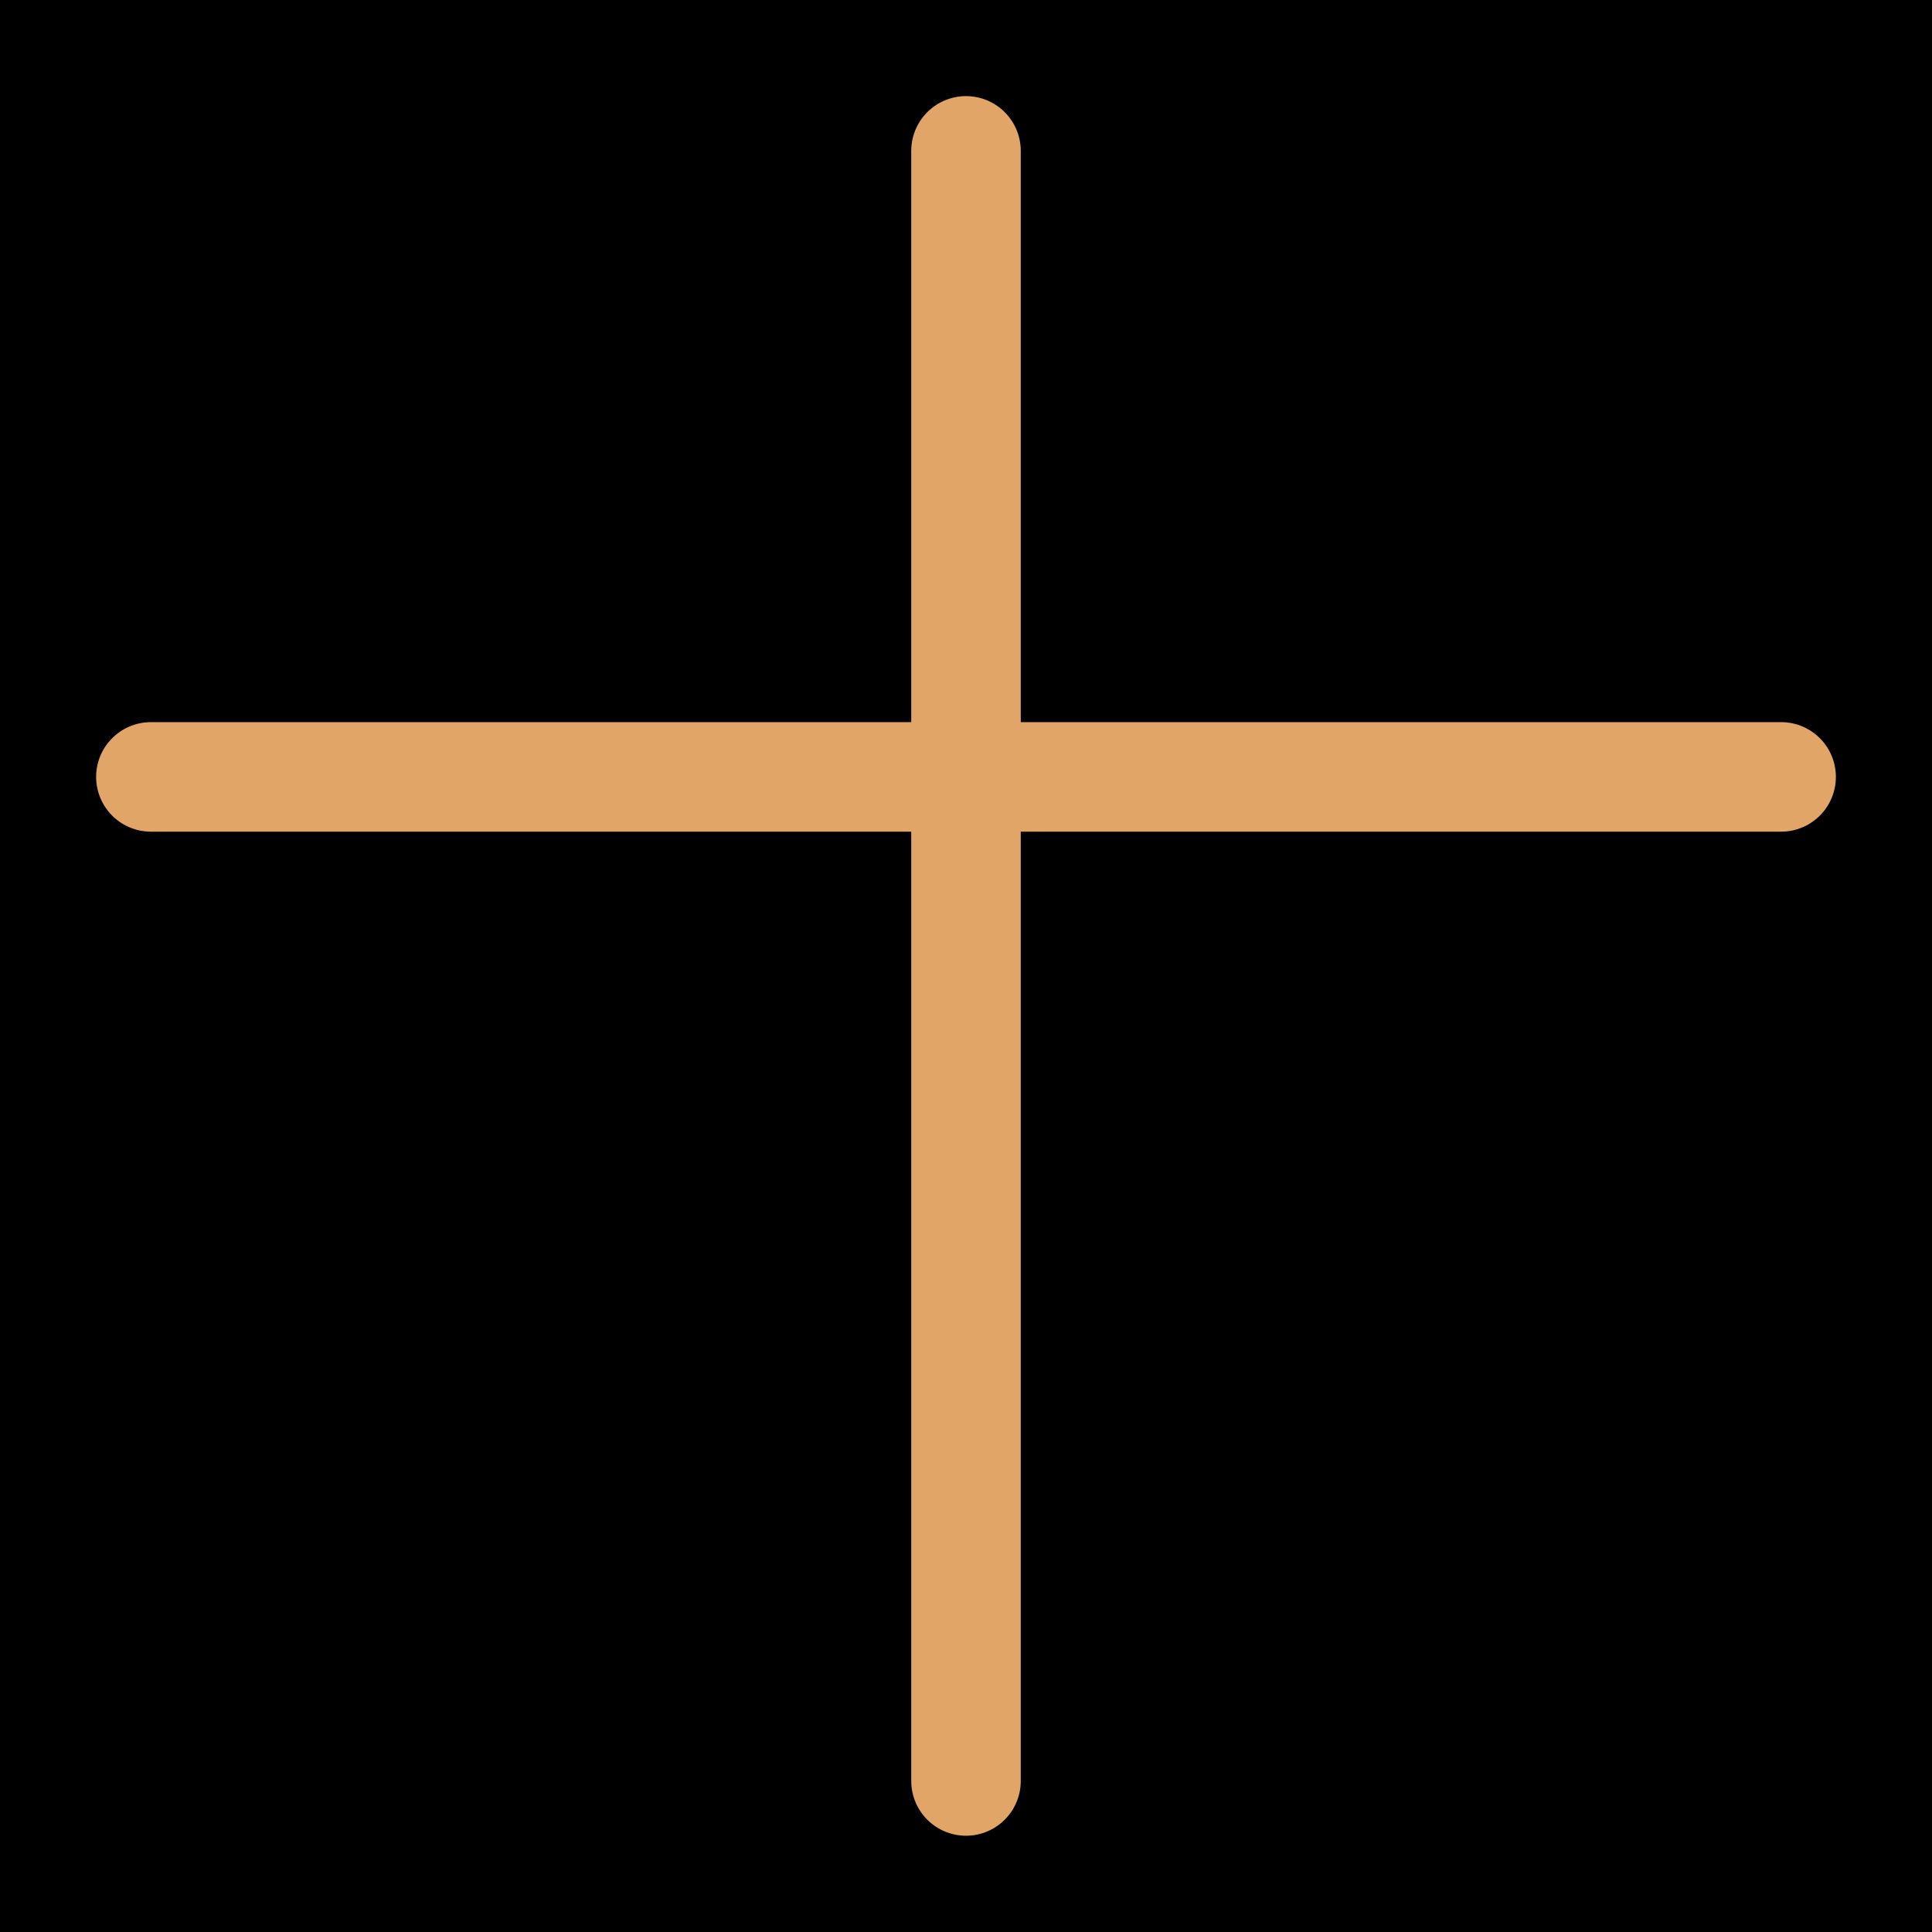
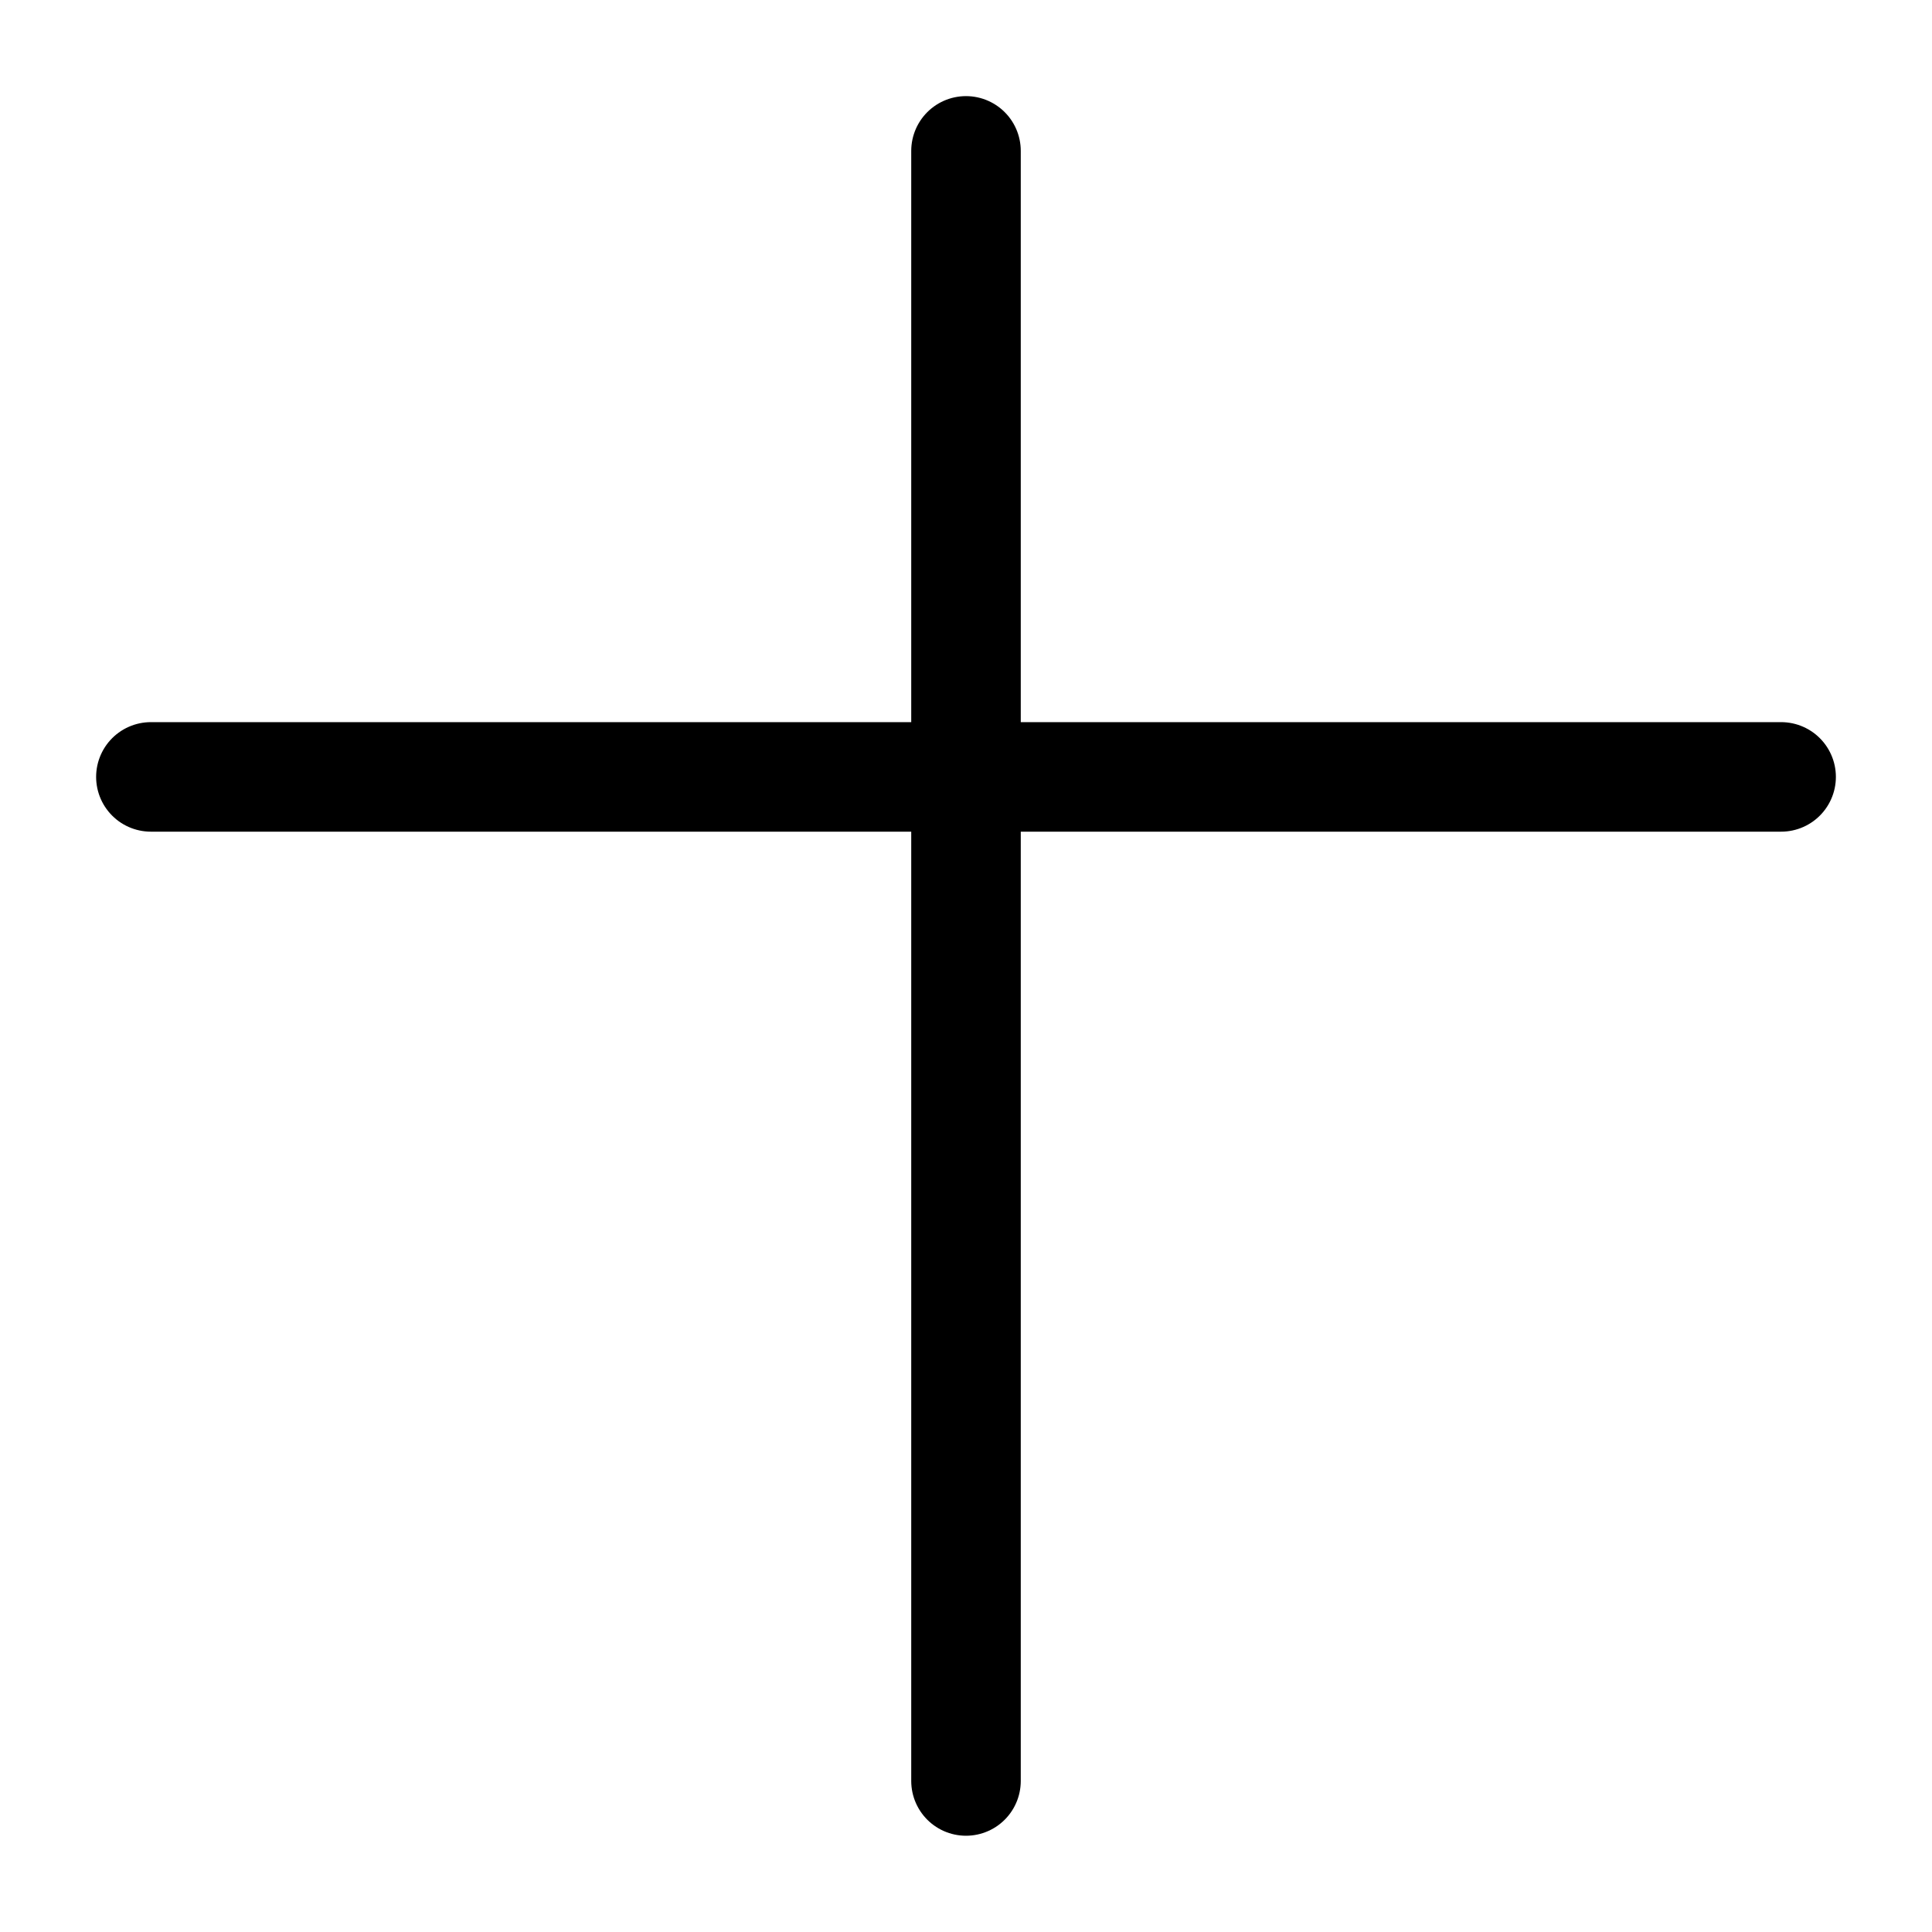
<svg xmlns="http://www.w3.org/2000/svg" width="1000" height="1000" viewBox="0 0 264.583 264.583" version="1.1" id="svg5">
  <defs id="defs2" />
-   <rect style="fill:#000000;fill-opacity:1;stroke:none;stroke-width:6" id="rect1" width="264.583" height="264.583" x="0" y="0" ry="0" />
  <g id="layer1">
-     <path style="fill:#000000;fill-opacity:1;stroke:#e0a567;stroke-width:15;stroke-linecap:round;stroke-linejoin:round;stroke-dasharray:none;stroke-opacity:1" d="M 20.664,106.395 H 243.92" id="path1398" />
-     <path style="fill:#000000;fill-opacity:1;stroke:#e0a567;stroke-width:15;stroke-linecap:round;stroke-linejoin:round;stroke-dasharray:none;stroke-opacity:1" d="M 132.291,20.663 V 243.9" id="path1415" />
+     <path style="fill:#000000;fill-opacity:1;stroke:#000000;stroke-width:15;stroke-linecap:round;stroke-linejoin:round;stroke-dasharray:none;stroke-opacity:1" d="M 20.664,106.395 H 243.92" id="path1398" />
+     <path style="fill:#000000;fill-opacity:1;stroke:#000000;stroke-width:15;stroke-linecap:round;stroke-linejoin:round;stroke-dasharray:none;stroke-opacity:1" d="M 132.291,20.663 V 243.9" id="path1415" />
  </g>
</svg>
